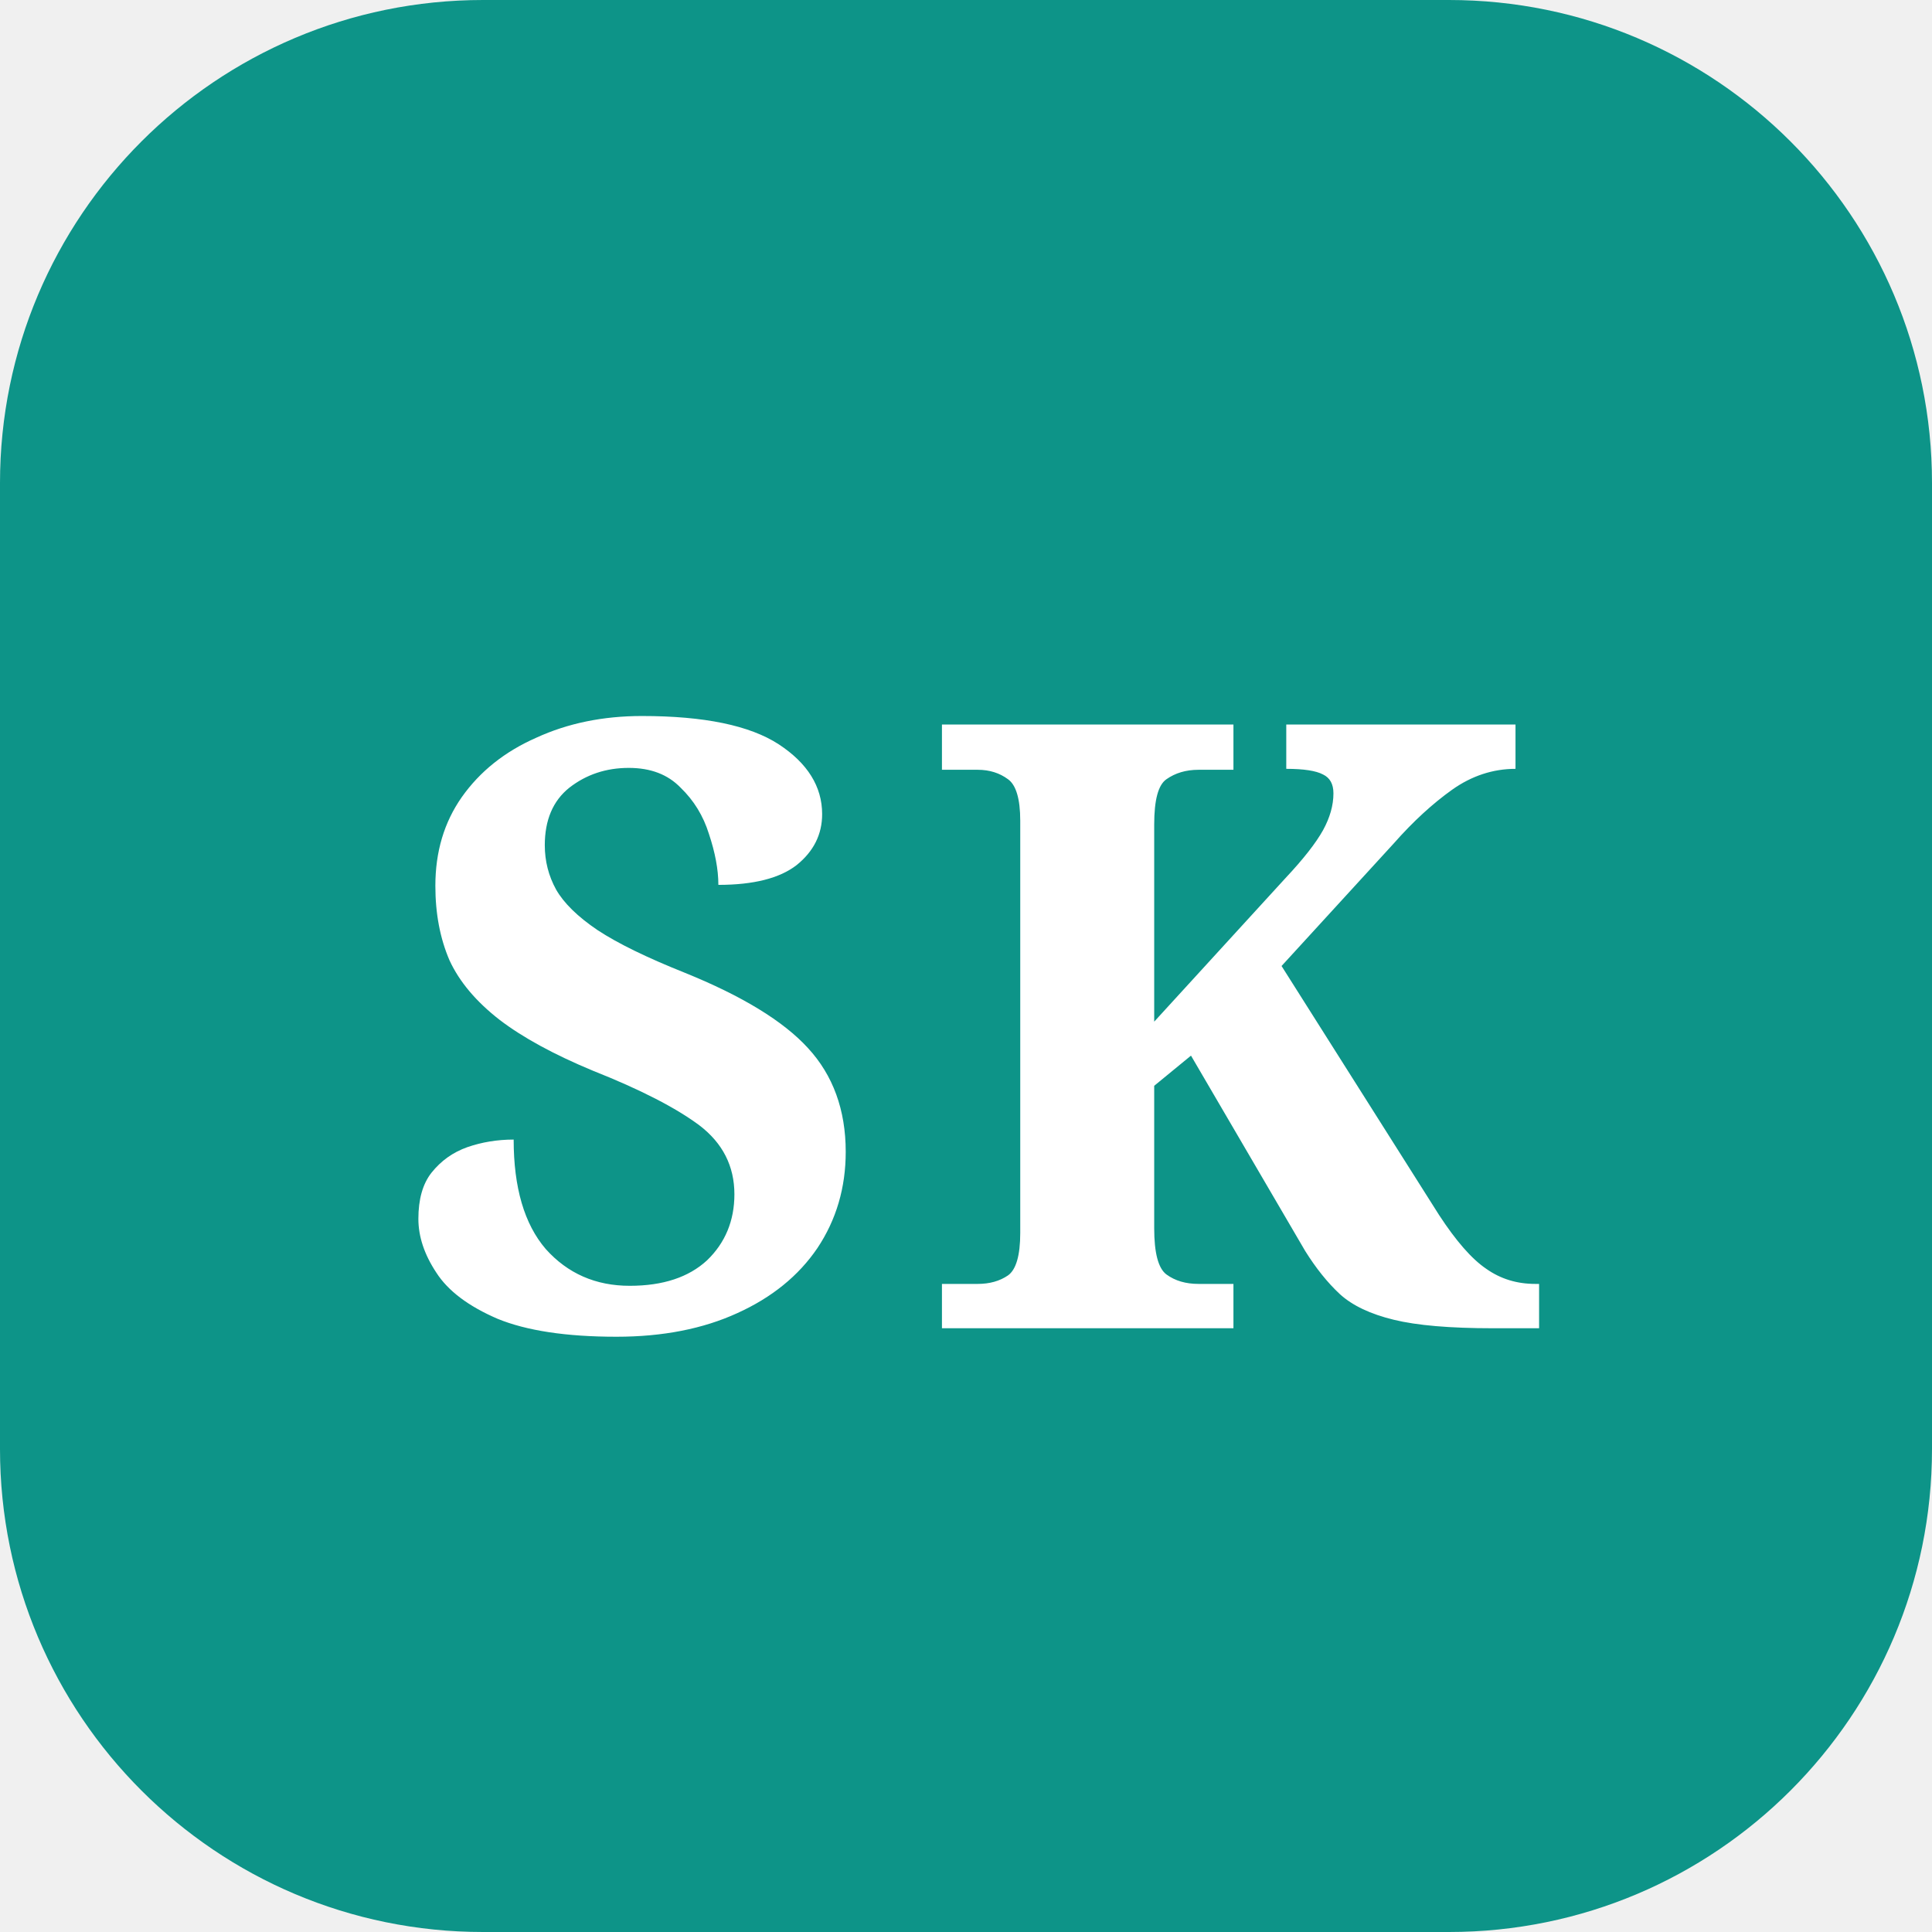
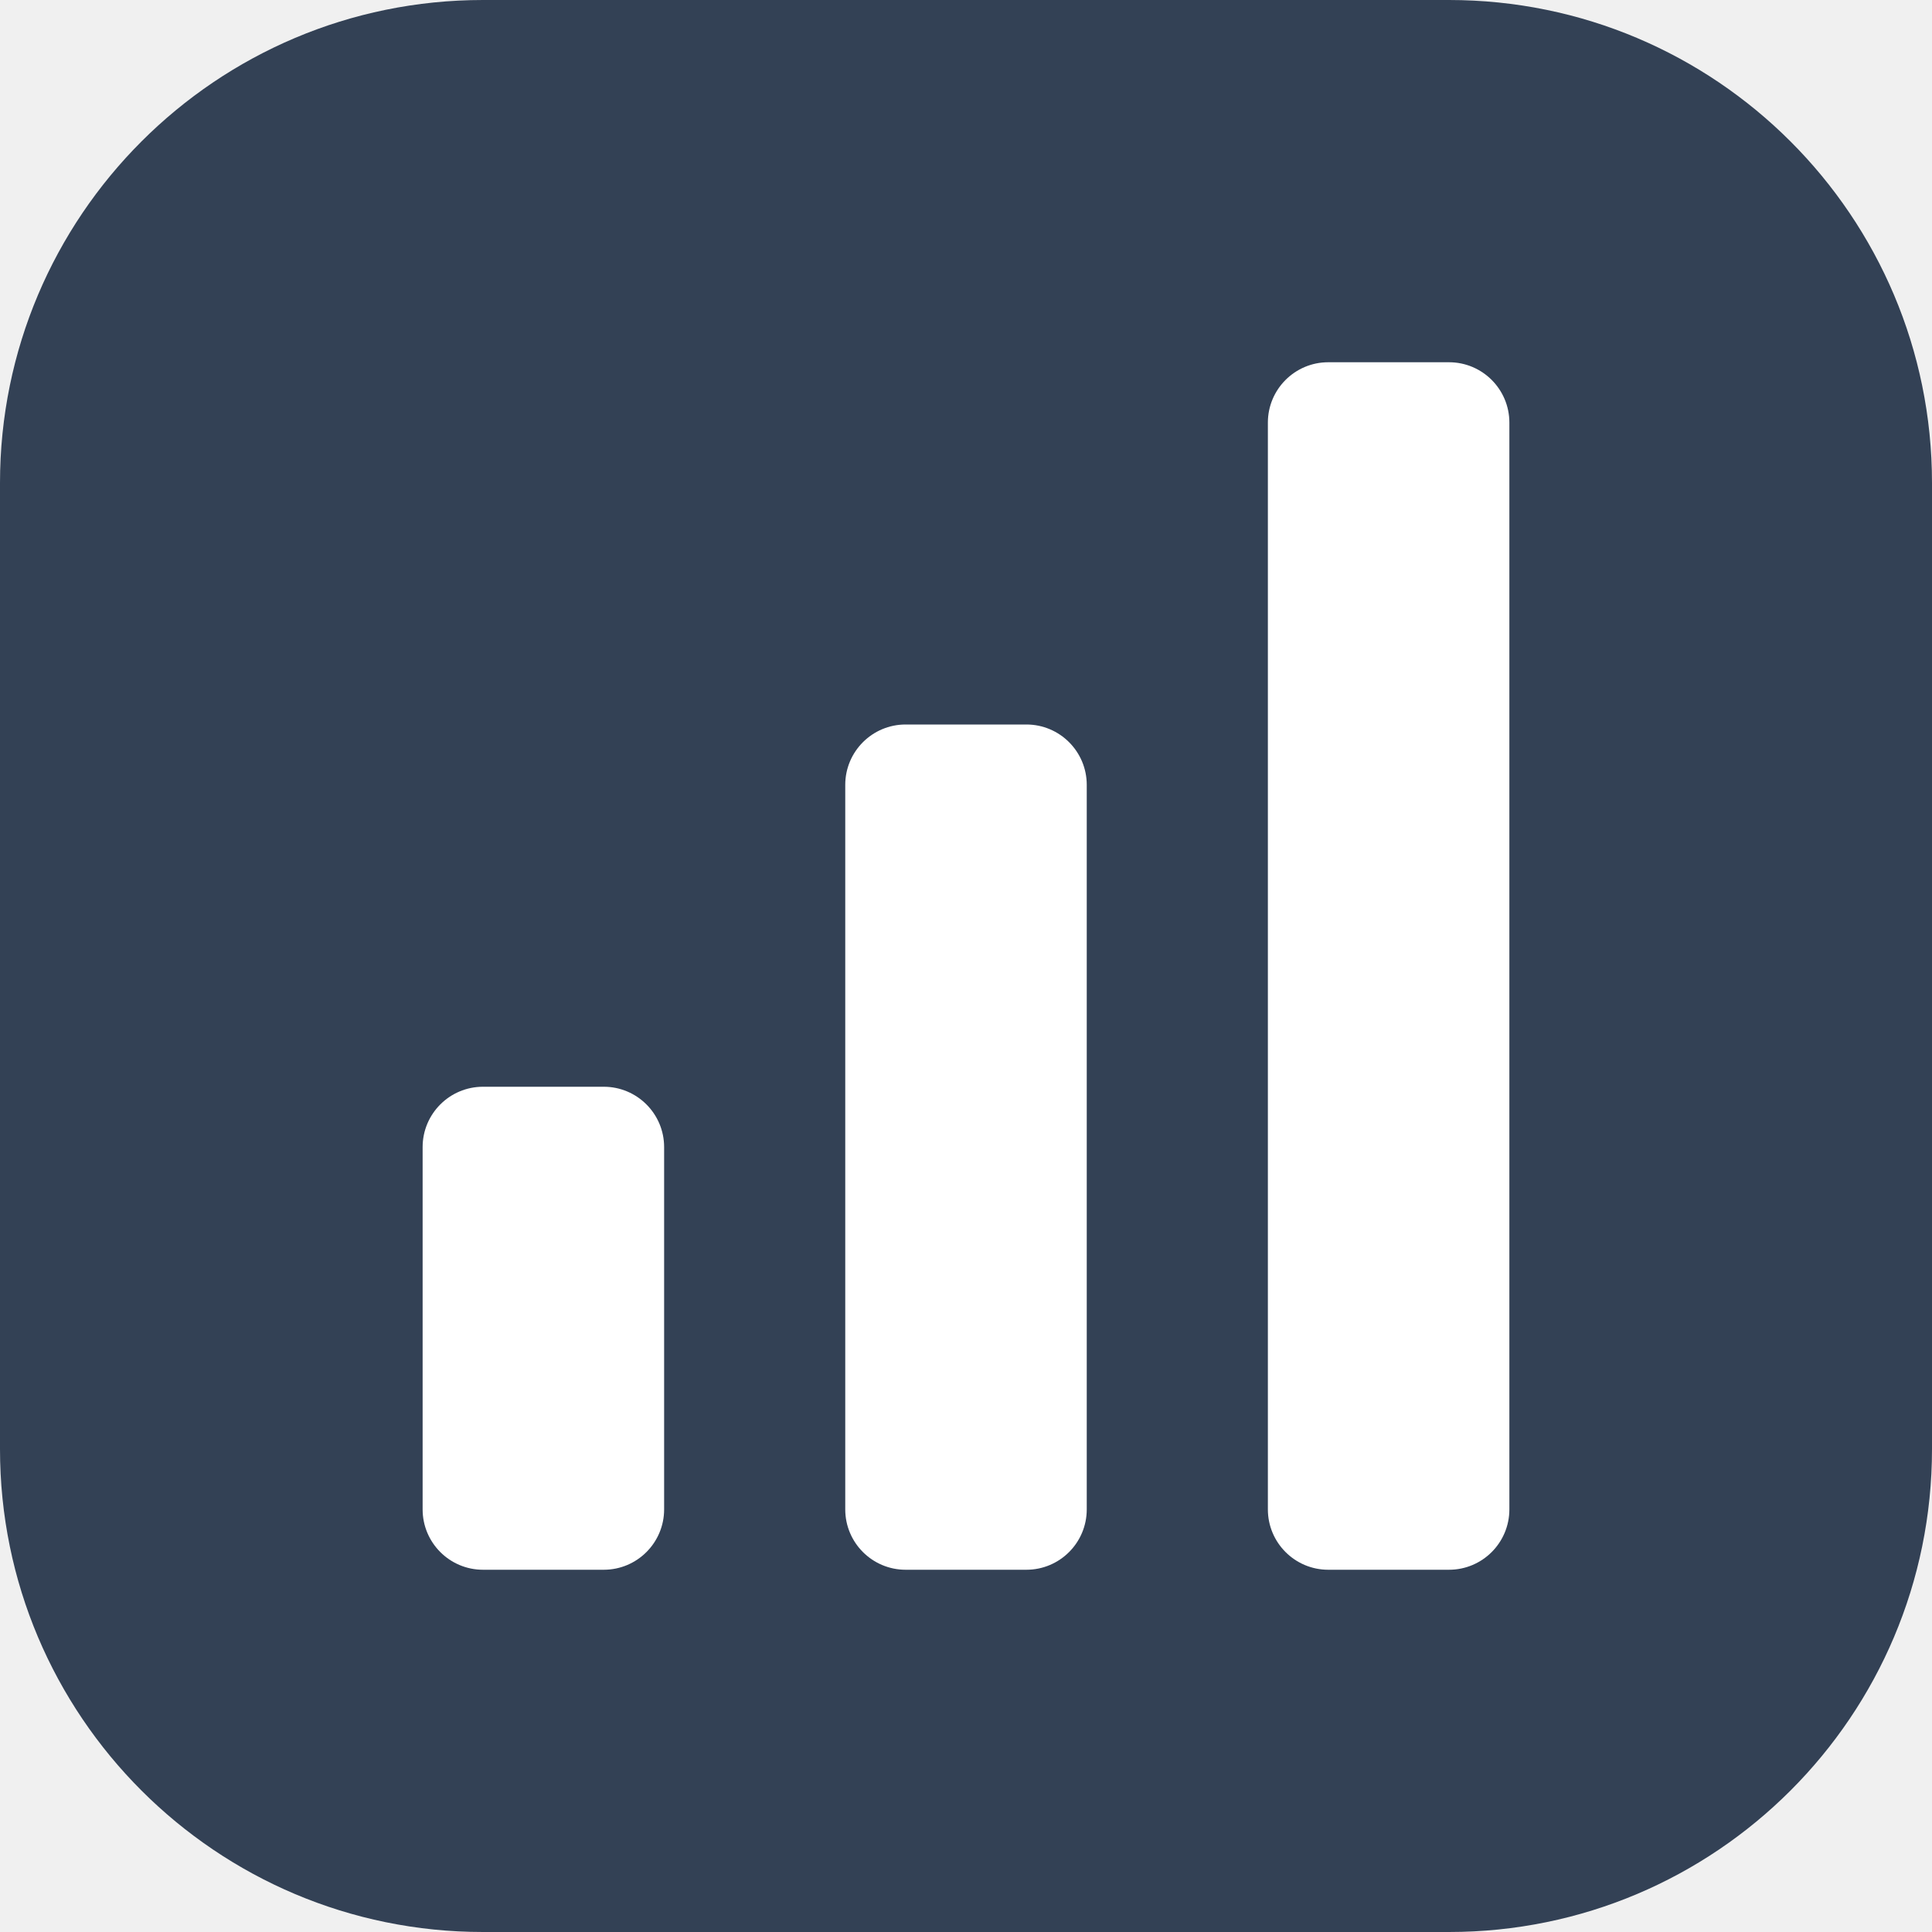
<svg xmlns="http://www.w3.org/2000/svg" viewBox="0 0 32 32" fill="none">
-   <rect width="32" height="32" rx="8" fill="#0d9488" />
-   <text x="16" y="22" font-family="Georgia, serif" font-size="14" font-weight="600" fill="white" text-anchor="middle" letter-spacing="0.5">SK</text>
+   <rect width="32" height="32" rx="8" fill="#334155" />
+   <rect x="7" y="18" width="4" height="8" rx="1" fill="white" />
+   <rect x="14" y="12" width="4" height="14" rx="1" fill="white" />
+   <rect x="21" y="6" width="4" height="20" rx="1" fill="white" />
</svg>
